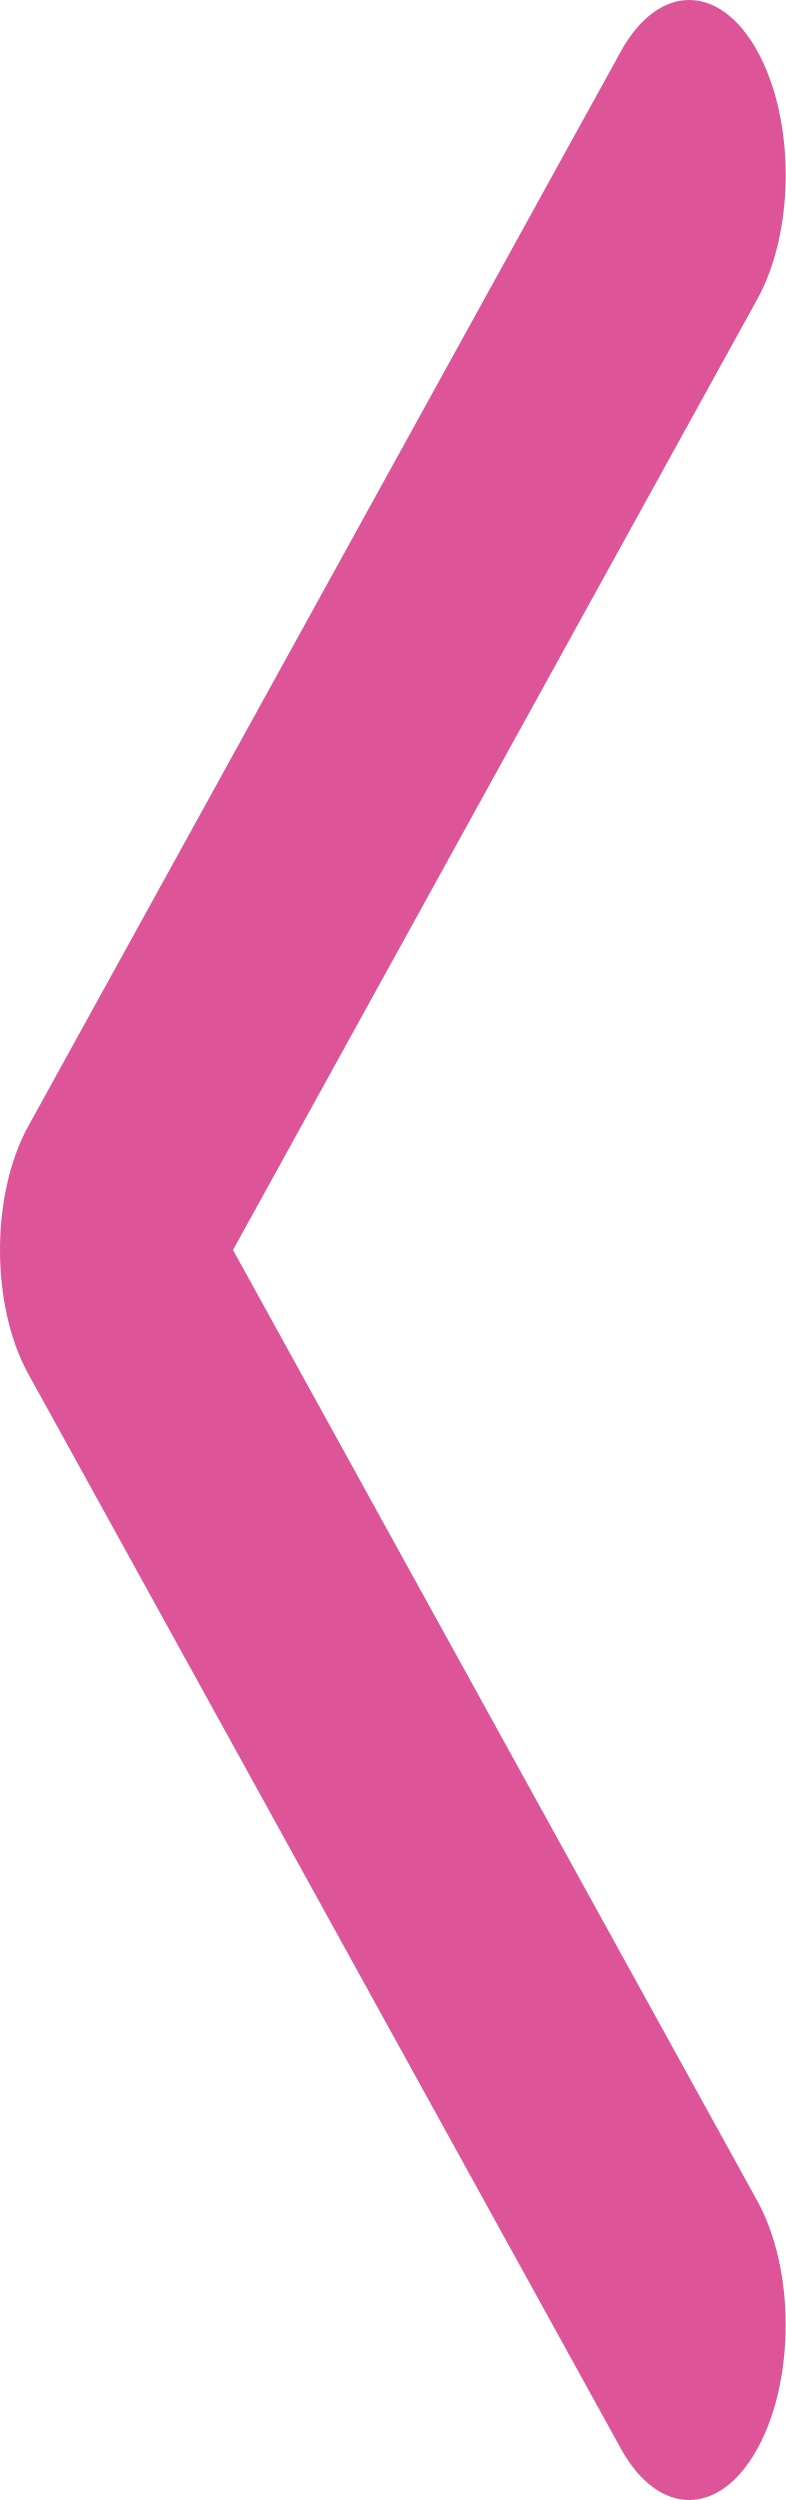
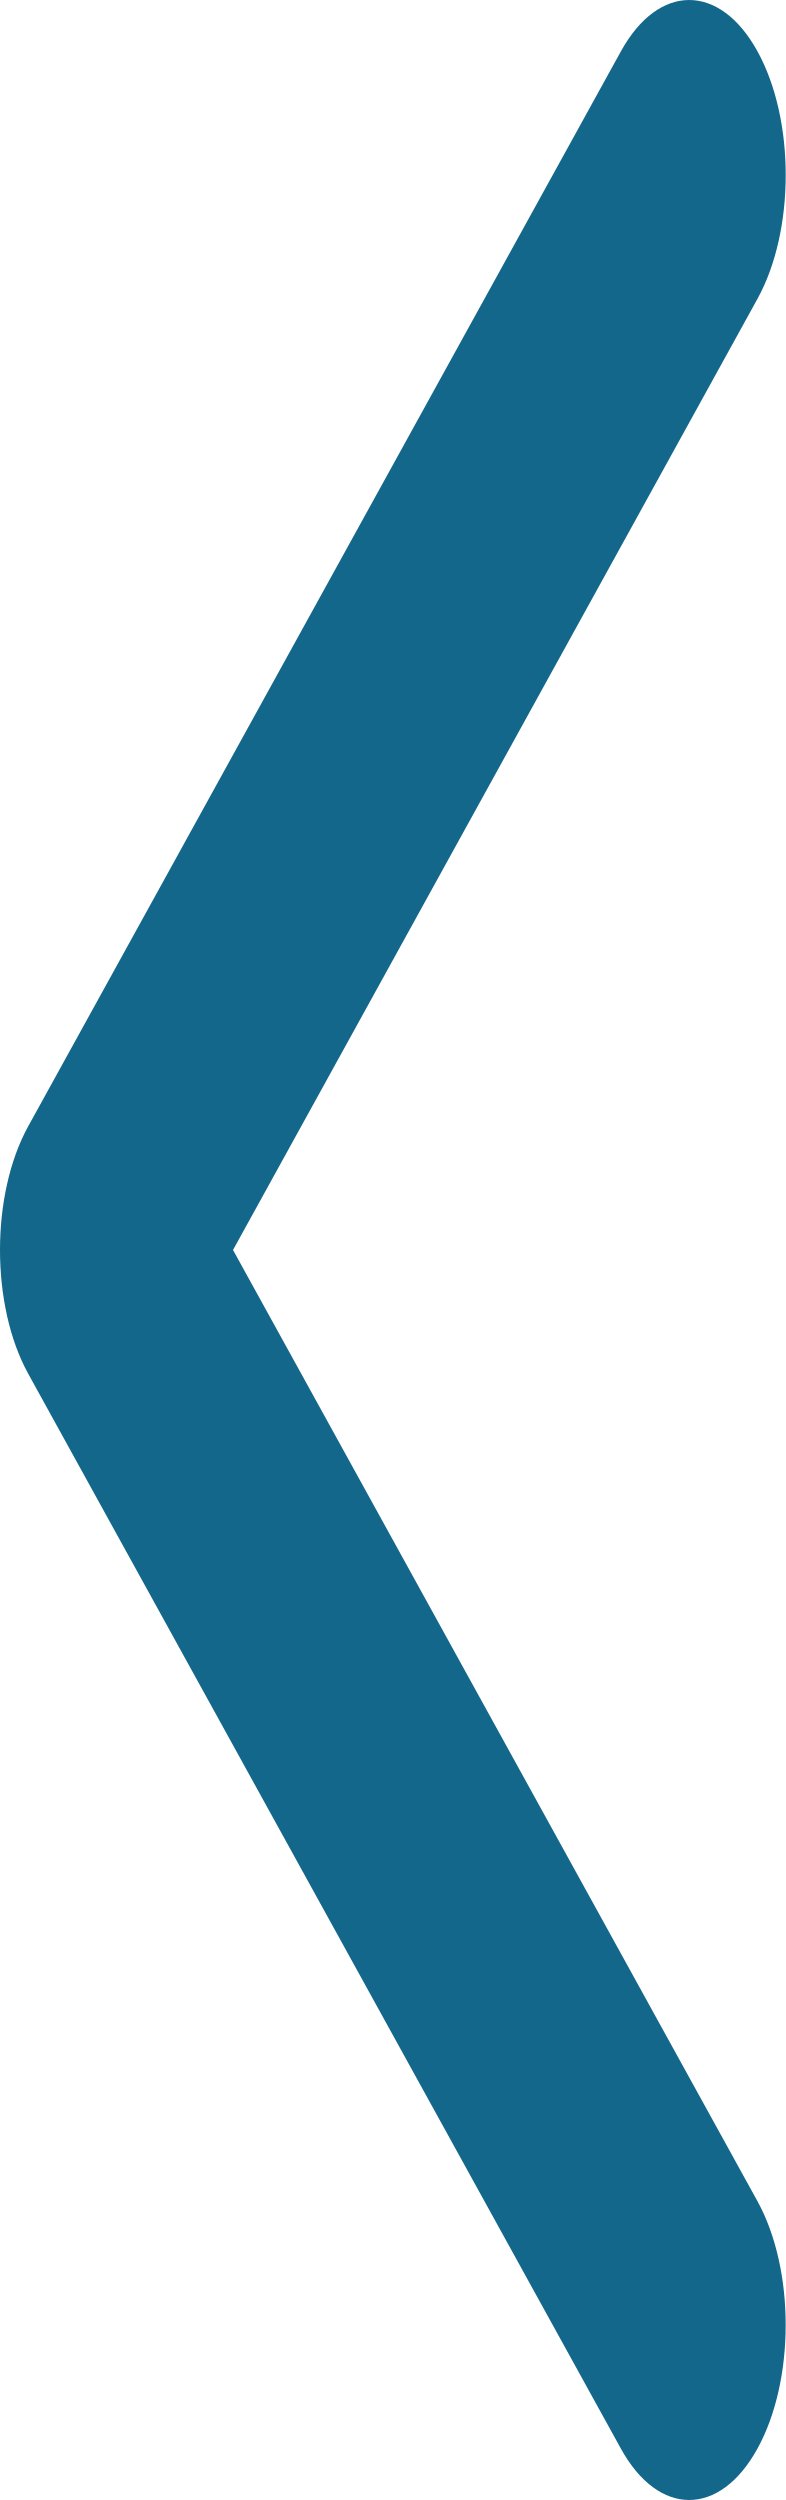
<svg xmlns="http://www.w3.org/2000/svg" version="1.1" id="Capa_1" x="0px" y="0px" width="22" height="70" viewBox="0 0 22 70" xml:space="preserve">
  <defs id="defs24047" />
-   <g id="g24012" transform="matrix(0.0854155,0,0,0.15492,-8.297347,-1.1619003e-4)" style="fill:#dd5498;fill-opacity:1">
-     <path d="m 97.141,225.92 c 0,-8.095 3.091,-16.192 9.259,-22.366 L 300.689,9.27 c 12.359,-12.359 32.397,-12.359 44.751,0 12.354,12.354 12.354,32.388 0,44.748 L 173.525,225.92 345.428,397.829 c 12.354,12.354 12.354,32.391 0,44.744 -12.354,12.365 -32.386,12.365 -44.745,0 L 106.393,248.292 c -6.167,-6.177 -9.252,-14.274 -9.252,-22.372 z" id="path24010" style="fill:#dd5498;fill-opacity:1" />
+   <g id="g24012" transform="matrix(0.0854155,0,0,0.15492,-8.297347,-1.1619003e-4)" style="fill:#13678a;fill-opacity:1">
+     <path d="m 97.141,225.92 c 0,-8.095 3.091,-16.192 9.259,-22.366 L 300.689,9.27 c 12.359,-12.359 32.397,-12.359 44.751,0 12.354,12.354 12.354,32.388 0,44.748 L 173.525,225.92 345.428,397.829 c 12.354,12.354 12.354,32.391 0,44.744 -12.354,12.365 -32.386,12.365 -44.745,0 L 106.393,248.292 c -6.167,-6.177 -9.252,-14.274 -9.252,-22.372 z" id="path24010" style="fill:#13678a;fill-opacity:1" />
  </g>
  <g id="g24014" transform="translate(-97.141,-7.5e-4)">
</g>
  <g id="g24016" transform="translate(-97.141,-7.5e-4)">
</g>
  <g id="g24018" transform="translate(-97.141,-7.5e-4)">
</g>
  <g id="g24020" transform="translate(-97.141,-7.5e-4)">
</g>
  <g id="g24022" transform="translate(-97.141,-7.5e-4)">
</g>
  <g id="g24024" transform="translate(-97.141,-7.5e-4)">
</g>
  <g id="g24026" transform="translate(-97.141,-7.5e-4)">
</g>
  <g id="g24028" transform="translate(-97.141,-7.5e-4)">
</g>
  <g id="g24030" transform="translate(-97.141,-7.5e-4)">
</g>
  <g id="g24032" transform="translate(-97.141,-7.5e-4)">
</g>
  <g id="g24034" transform="translate(-97.141,-7.5e-4)">
</g>
  <g id="g24036" transform="translate(-97.141,-7.5e-4)">
</g>
  <g id="g24038" transform="translate(-97.141,-7.5e-4)">
</g>
  <g id="g24040" transform="translate(-97.141,-7.5e-4)">
</g>
  <g id="g24042" transform="translate(-97.141,-7.5e-4)">
</g>
</svg>
